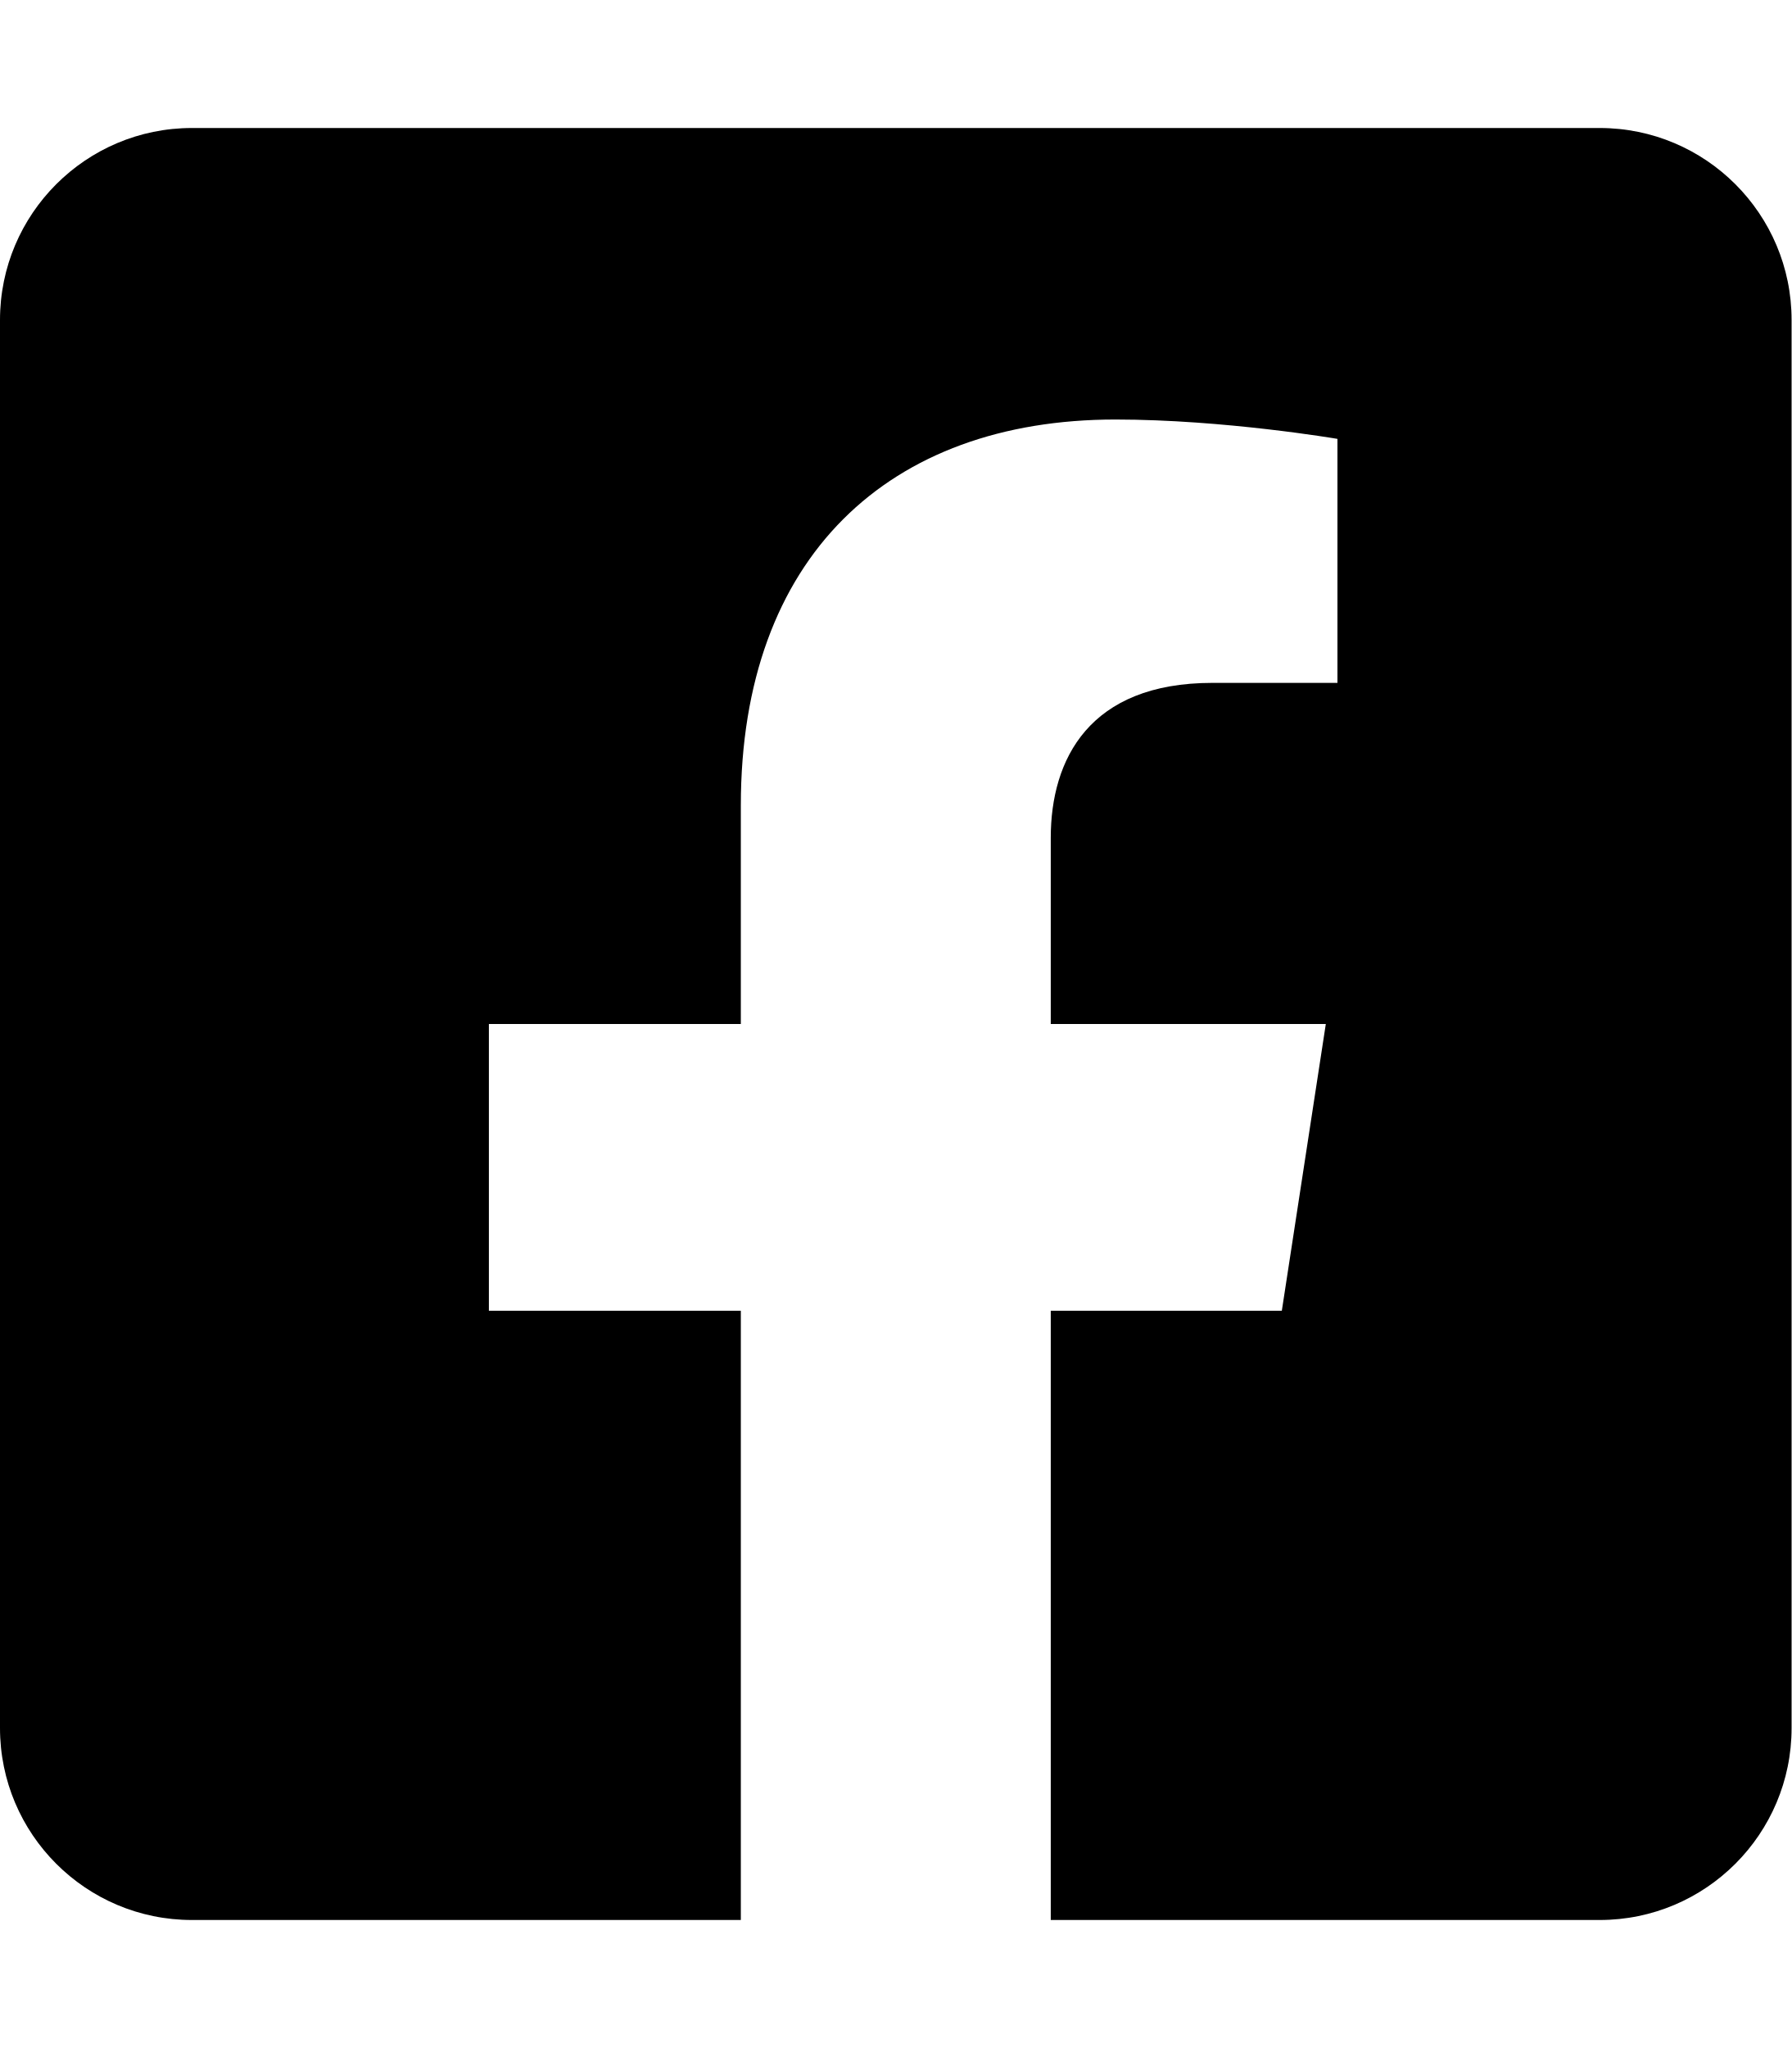
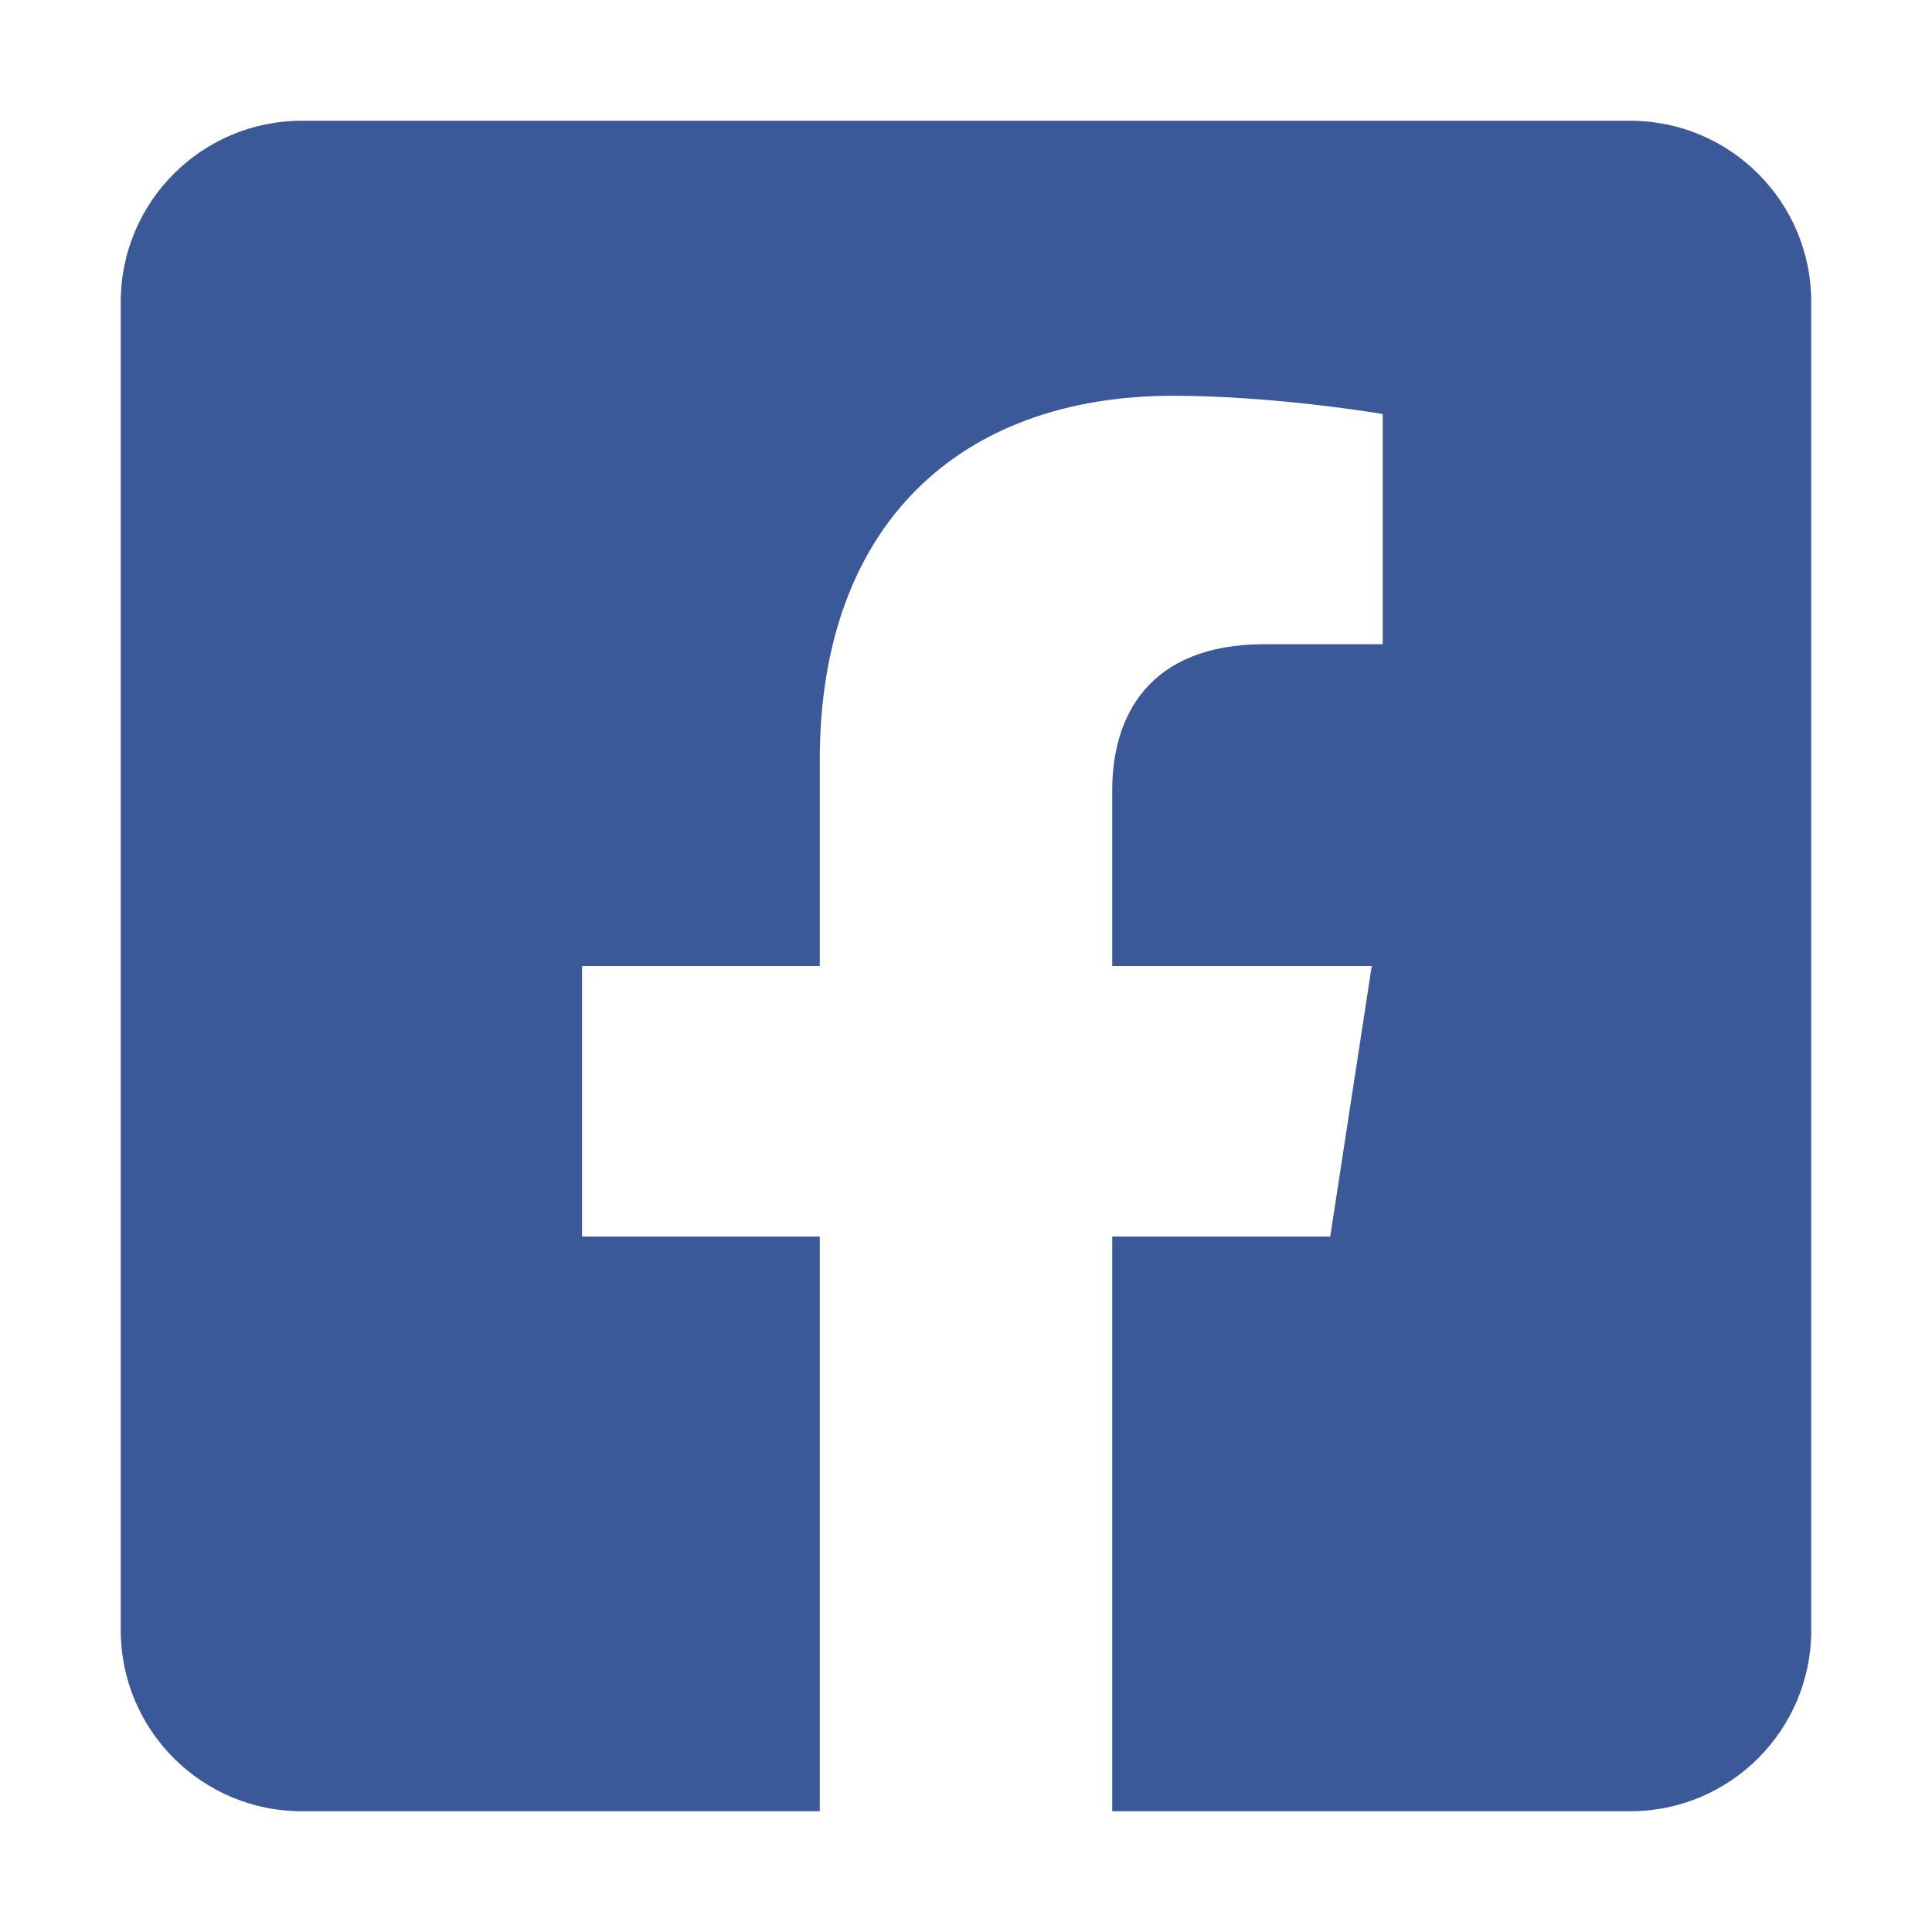
- <svg xmlns="http://www.w3.org/2000/svg" viewBox="0 0 448 512">
+ <svg xmlns="http://www.w3.org/2000/svg" viewBox="0 0 448 512" fill="#3B5998" width="55px" height="55px">
  <path d="M400 32H48A48 48 0 0 0 0 80v352a48 48 0 0 0 48 48h137.25V327.69h-63V256h63v-54.64c0-62.15 37-96.48 93.67-96.48 27.14 0 55.52 4.84 55.52 4.84v61h-31.27c-30.81 0-40.42 19.12-40.42 38.73V256h68.78l-11 71.69h-57.78V480H400a48 48 0 0 0 48-48V80a48 48 0 0 0-48-48z" />
</svg>
